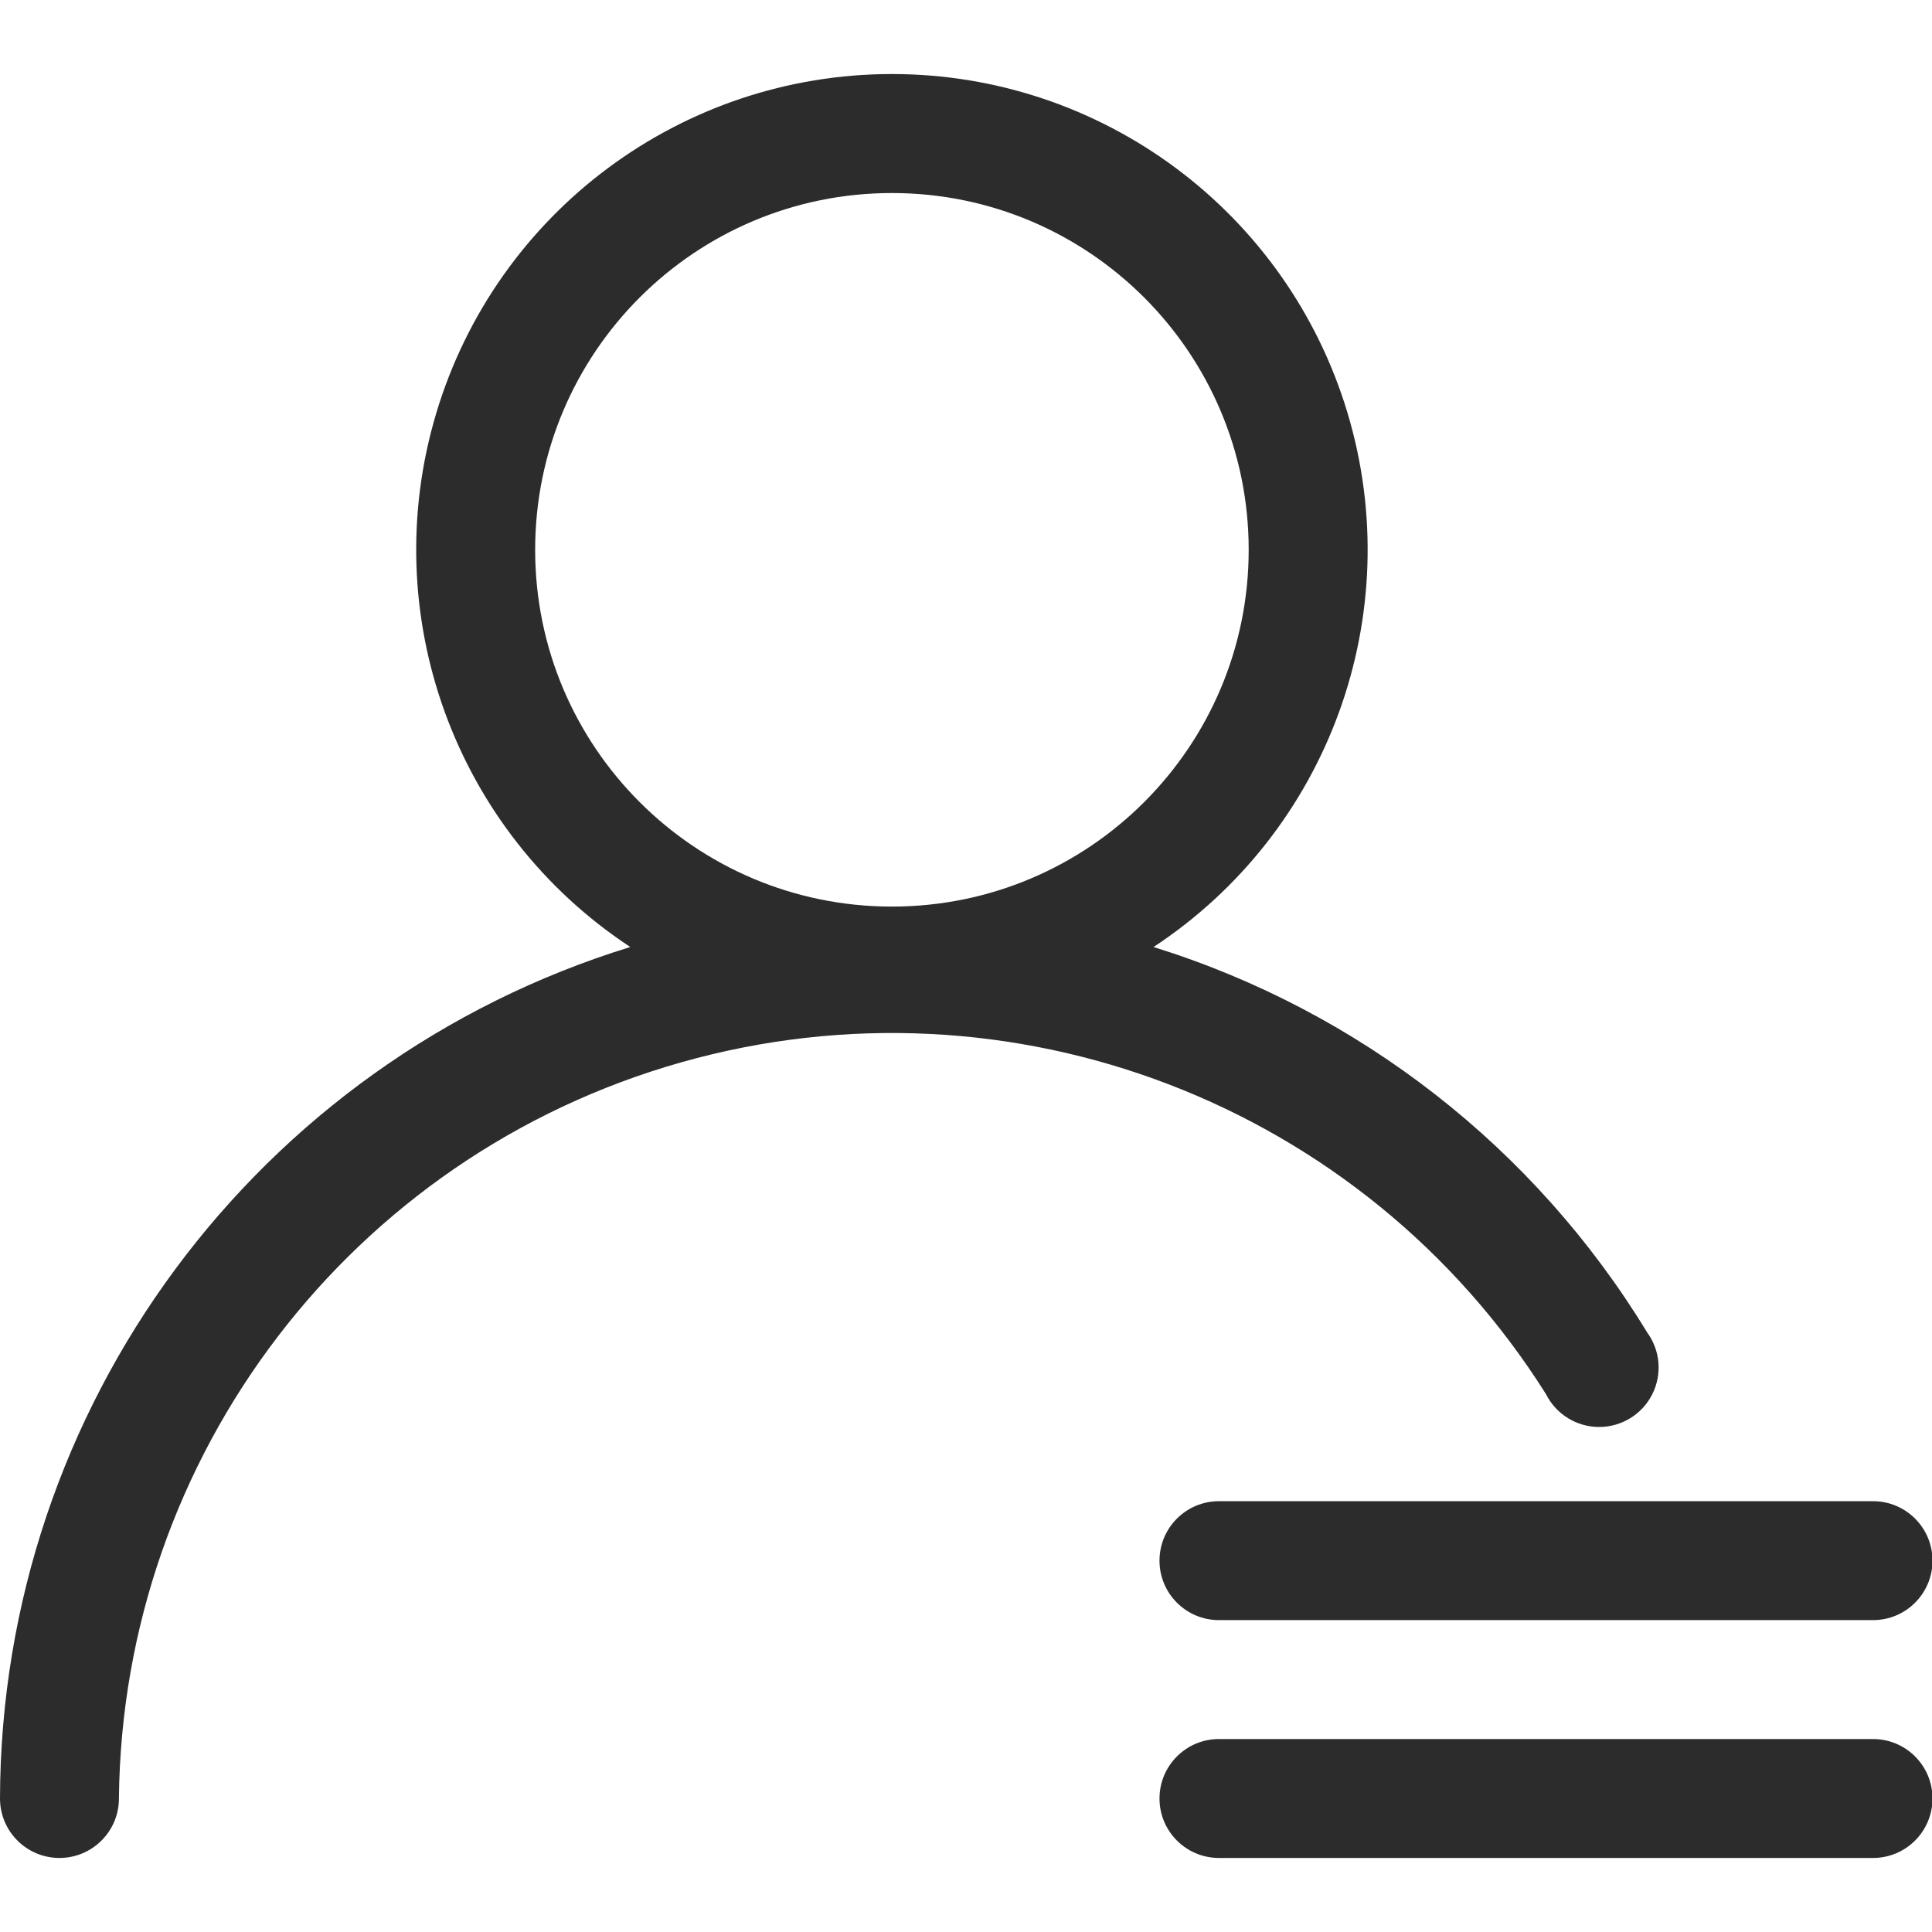
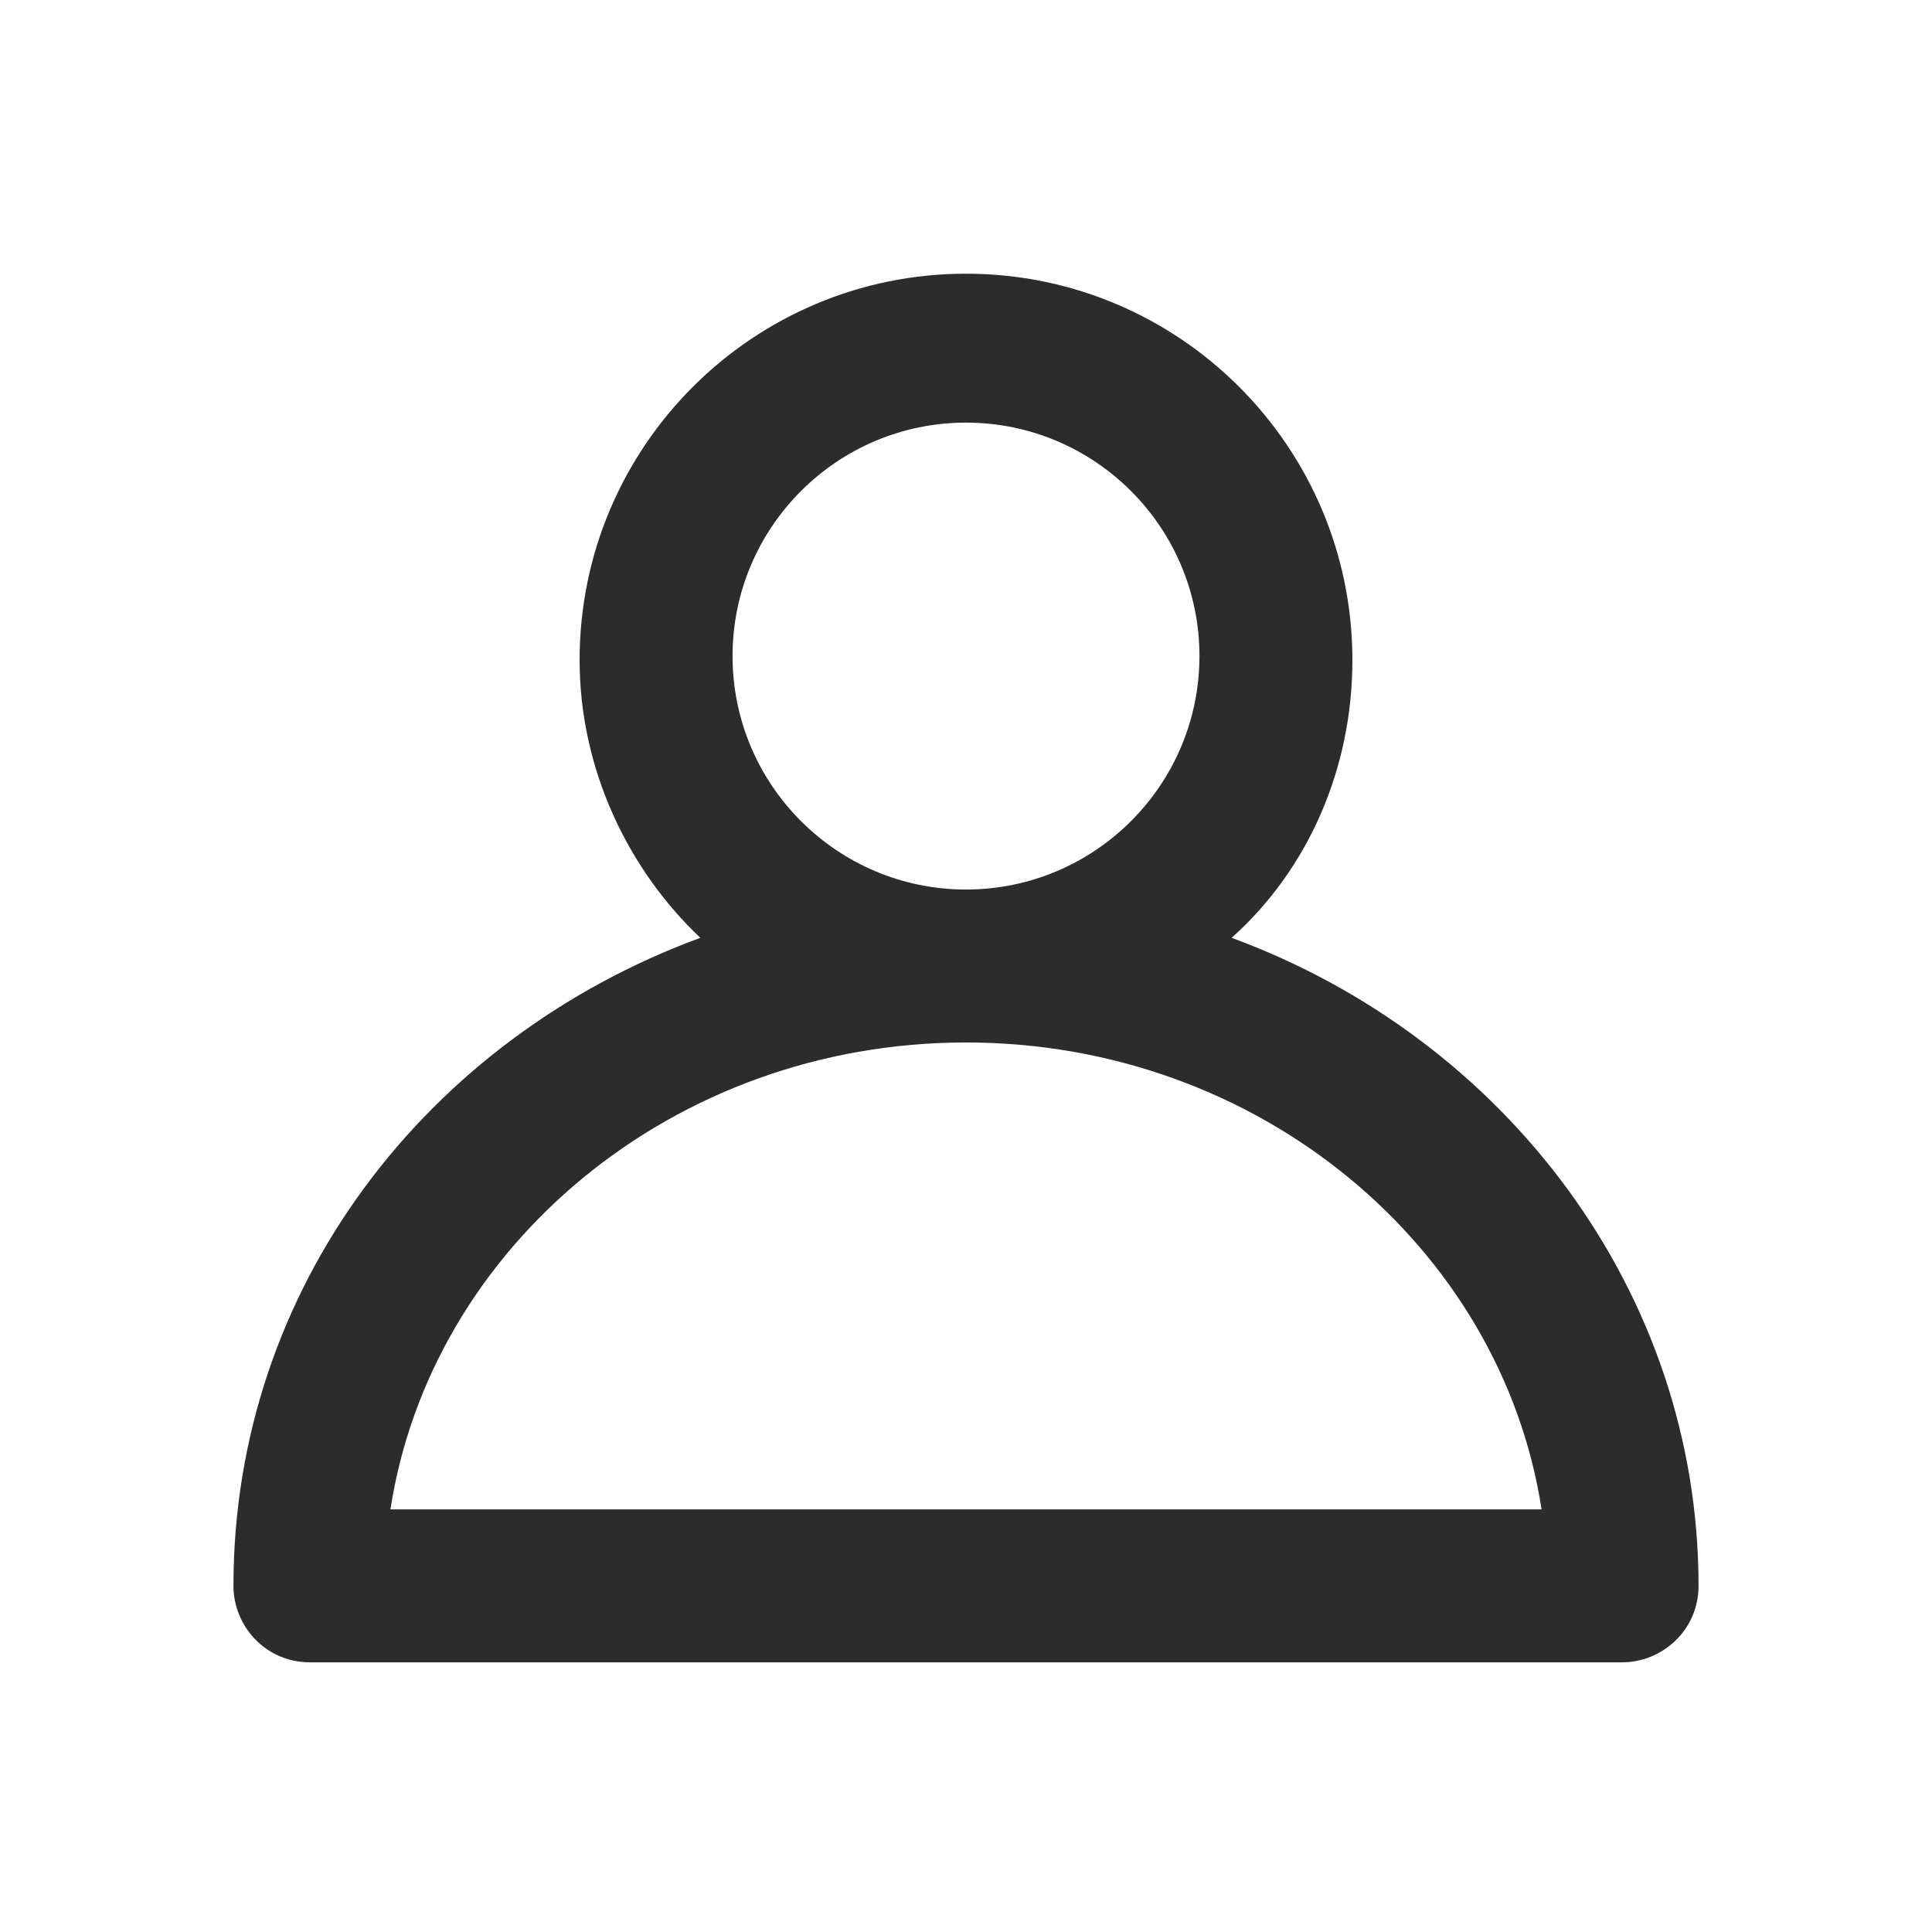
- <svg xmlns="http://www.w3.org/2000/svg" t="1711361640359" class="icon" viewBox="0 0 1109 1024" version="1.1" p-id="17713" width="200" height="200">
-   <path d="M665.571 853.341a34.132 34.132 0 0 0 34.132 34.132h375.45a34.132 34.132 0 0 0 0-68.264h-375.45a34.132 34.132 0 0 0-34.132 34.132zM1075.153 955.736h-375.45a34.132 34.132 0 0 0 0 68.264h375.45a34.132 34.132 0 0 0 0-68.264z" fill="#2c2c2c" p-id="17714" />
-   <path d="M887.428 757.772a34.132 34.132 0 1 0 58.024-35.497A508.564 508.564 0 0 0 662.158 501.1a273.055 273.055 0 1 0-300.36 0A512.66 512.66 0 0 0 0 989.868a34.132 34.132 0 0 0 68.264 0 443.714 443.714 0 0 1 819.164-232.096zM307.186 273.1a204.791 204.791 0 1 1 204.791 204.791 204.791 204.791 0 0 1-204.791-204.791z" fill="#2c2c2c" p-id="17715" />
+ <svg xmlns="http://www.w3.org/2000/svg" t="1717036645889" class="icon" viewBox="0 0 1024 1024" version="1.1" p-id="33003" width="200" height="200">
+   <path d="M371.2 497.067c-38.4-36.267-64-89.6-64-147.2 0-113.067 91.733-204.8 204.8-204.8s204.8 91.733 204.8 204.8c0 57.6-23.467 110.933-64 147.2C797.867 550.4 900.267 684.8 900.267 840.533c0 23.467-19.2 40.534-40.534 40.534H164.267c-23.467 0-40.534-19.2-40.534-40.534 0-157.866 102.4-290.133 247.467-343.466zM817.067 800C795.733 661.333 667.733 552.533 512 552.533S228.267 661.333 206.933 800h610.134zM512 471.467c68.267 0 123.733-55.467 123.733-123.734S580.267 224 512 224s-123.733 55.467-123.733 123.733S443.733 471.467 512 471.467z" p-id="33004" fill="#2c2c2c" />
</svg>
